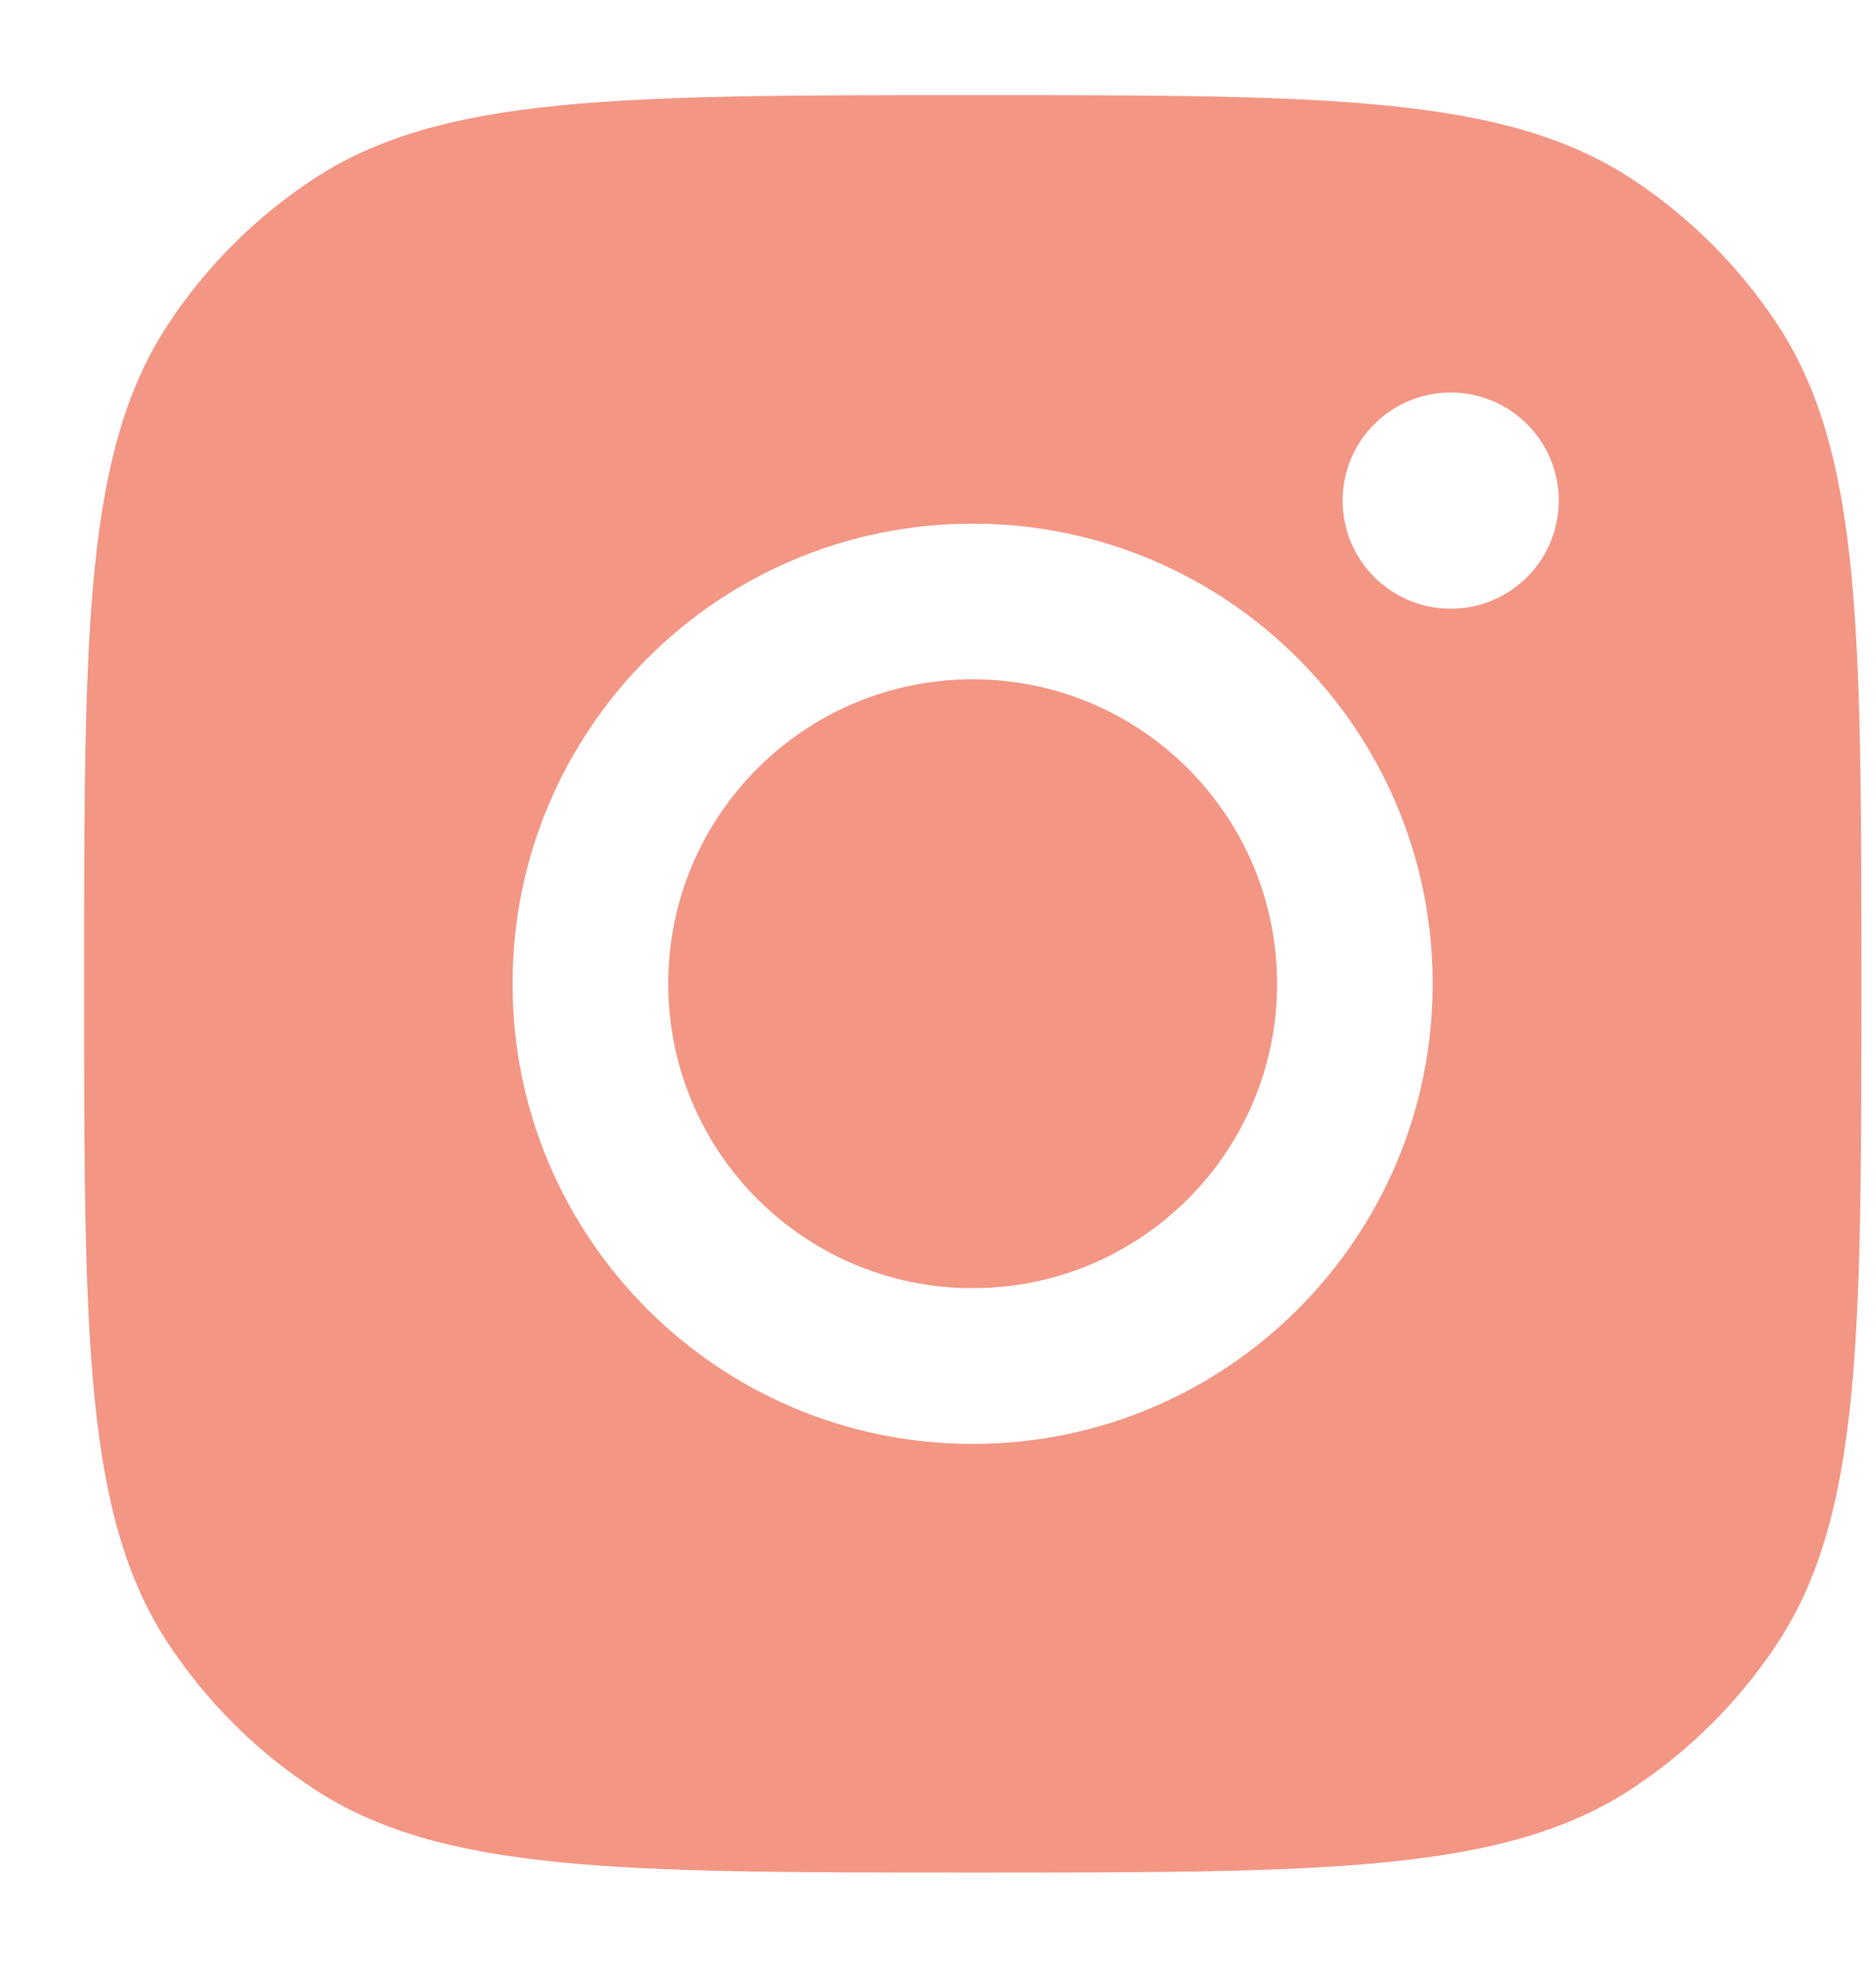
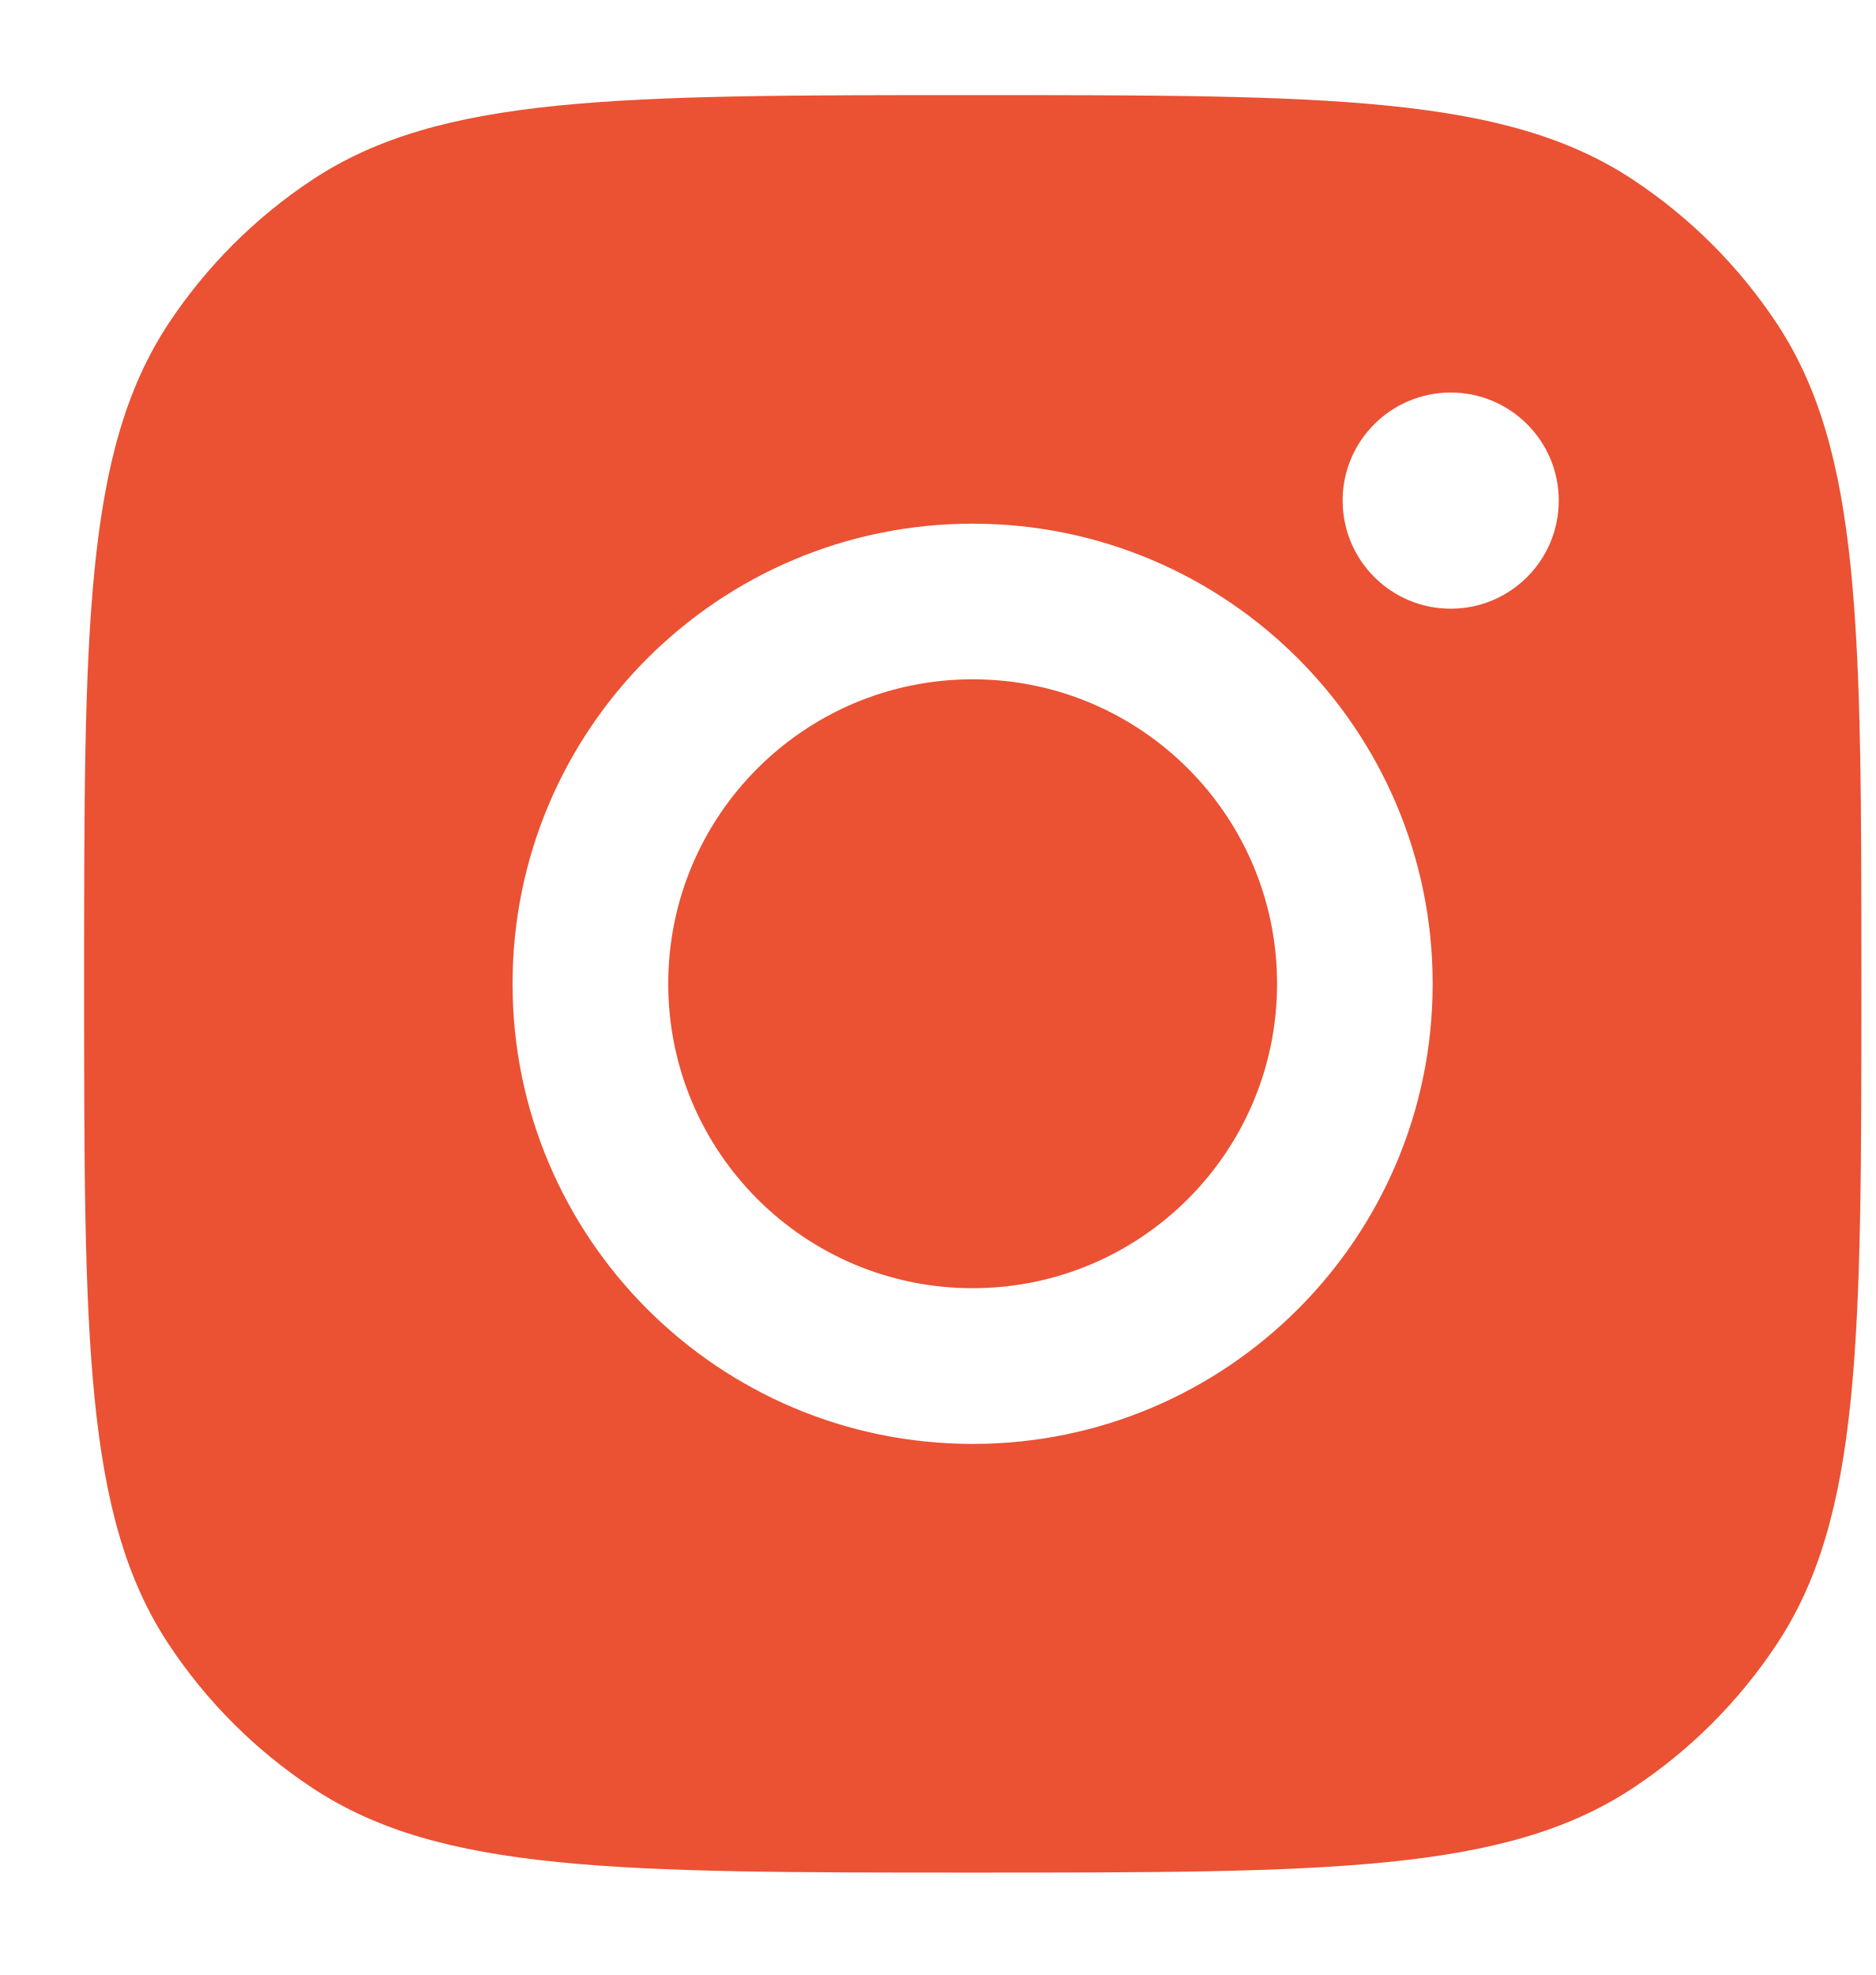
<svg xmlns="http://www.w3.org/2000/svg" width="19" height="20" viewBox="0 0 19 20" fill="none">
-   <path fill-rule="evenodd" clip-rule="evenodd" d="M0.852 9.963C0.852 6.368 0.852 4.57 1.708 3.275C2.091 2.697 2.586 2.202 3.164 1.82C4.459 0.963 6.256 0.963 9.852 0.963C13.447 0.963 15.244 0.963 16.539 1.82C17.117 2.202 17.612 2.697 17.995 3.275C18.852 4.57 18.852 6.368 18.852 9.963C18.852 13.558 18.852 15.356 17.995 16.65C17.612 17.229 17.117 17.724 16.539 18.106C15.244 18.963 13.447 18.963 9.852 18.963C6.256 18.963 4.459 18.963 3.164 18.106C2.586 17.724 2.091 17.229 1.708 16.65C0.852 15.356 0.852 13.558 0.852 9.963ZM14.51 9.962C14.51 12.536 12.424 14.622 9.851 14.622C7.277 14.622 5.191 12.536 5.191 9.962C5.191 7.389 7.277 5.303 9.851 5.303C12.424 5.303 14.51 7.389 14.51 9.962ZM9.851 13.045C11.553 13.045 12.934 11.665 12.934 9.962C12.934 8.259 11.553 6.879 9.851 6.879C8.148 6.879 6.768 8.259 6.768 9.962C6.768 11.665 8.148 13.045 9.851 13.045ZM14.693 6.164C15.297 6.164 15.787 5.674 15.787 5.069C15.787 4.465 15.297 3.975 14.693 3.975C14.088 3.975 13.598 4.465 13.598 5.069C13.598 5.674 14.088 6.164 14.693 6.164Z" fill="#EB5133" fill-opacity="0.6" />
+   <path fill-rule="evenodd" clip-rule="evenodd" d="M0.852 9.963C0.852 6.368 0.852 4.57 1.708 3.275C2.091 2.697 2.586 2.202 3.164 1.82C4.459 0.963 6.256 0.963 9.852 0.963C13.447 0.963 15.244 0.963 16.539 1.82C17.117 2.202 17.612 2.697 17.995 3.275C18.852 4.57 18.852 6.368 18.852 9.963C18.852 13.558 18.852 15.356 17.995 16.65C17.612 17.229 17.117 17.724 16.539 18.106C15.244 18.963 13.447 18.963 9.852 18.963C6.256 18.963 4.459 18.963 3.164 18.106C2.586 17.724 2.091 17.229 1.708 16.65C0.852 15.356 0.852 13.558 0.852 9.963ZM14.51 9.962C14.51 12.536 12.424 14.622 9.851 14.622C7.277 14.622 5.191 12.536 5.191 9.962C5.191 7.389 7.277 5.303 9.851 5.303C12.424 5.303 14.51 7.389 14.51 9.962ZM9.851 13.045C11.553 13.045 12.934 11.665 12.934 9.962C12.934 8.259 11.553 6.879 9.851 6.879C8.148 6.879 6.768 8.259 6.768 9.962C6.768 11.665 8.148 13.045 9.851 13.045ZM14.693 6.164C15.297 6.164 15.787 5.674 15.787 5.069C15.787 4.465 15.297 3.975 14.693 3.975C14.088 3.975 13.598 4.465 13.598 5.069C13.598 5.674 14.088 6.164 14.693 6.164Z" fill="#EB5133" />
</svg>
